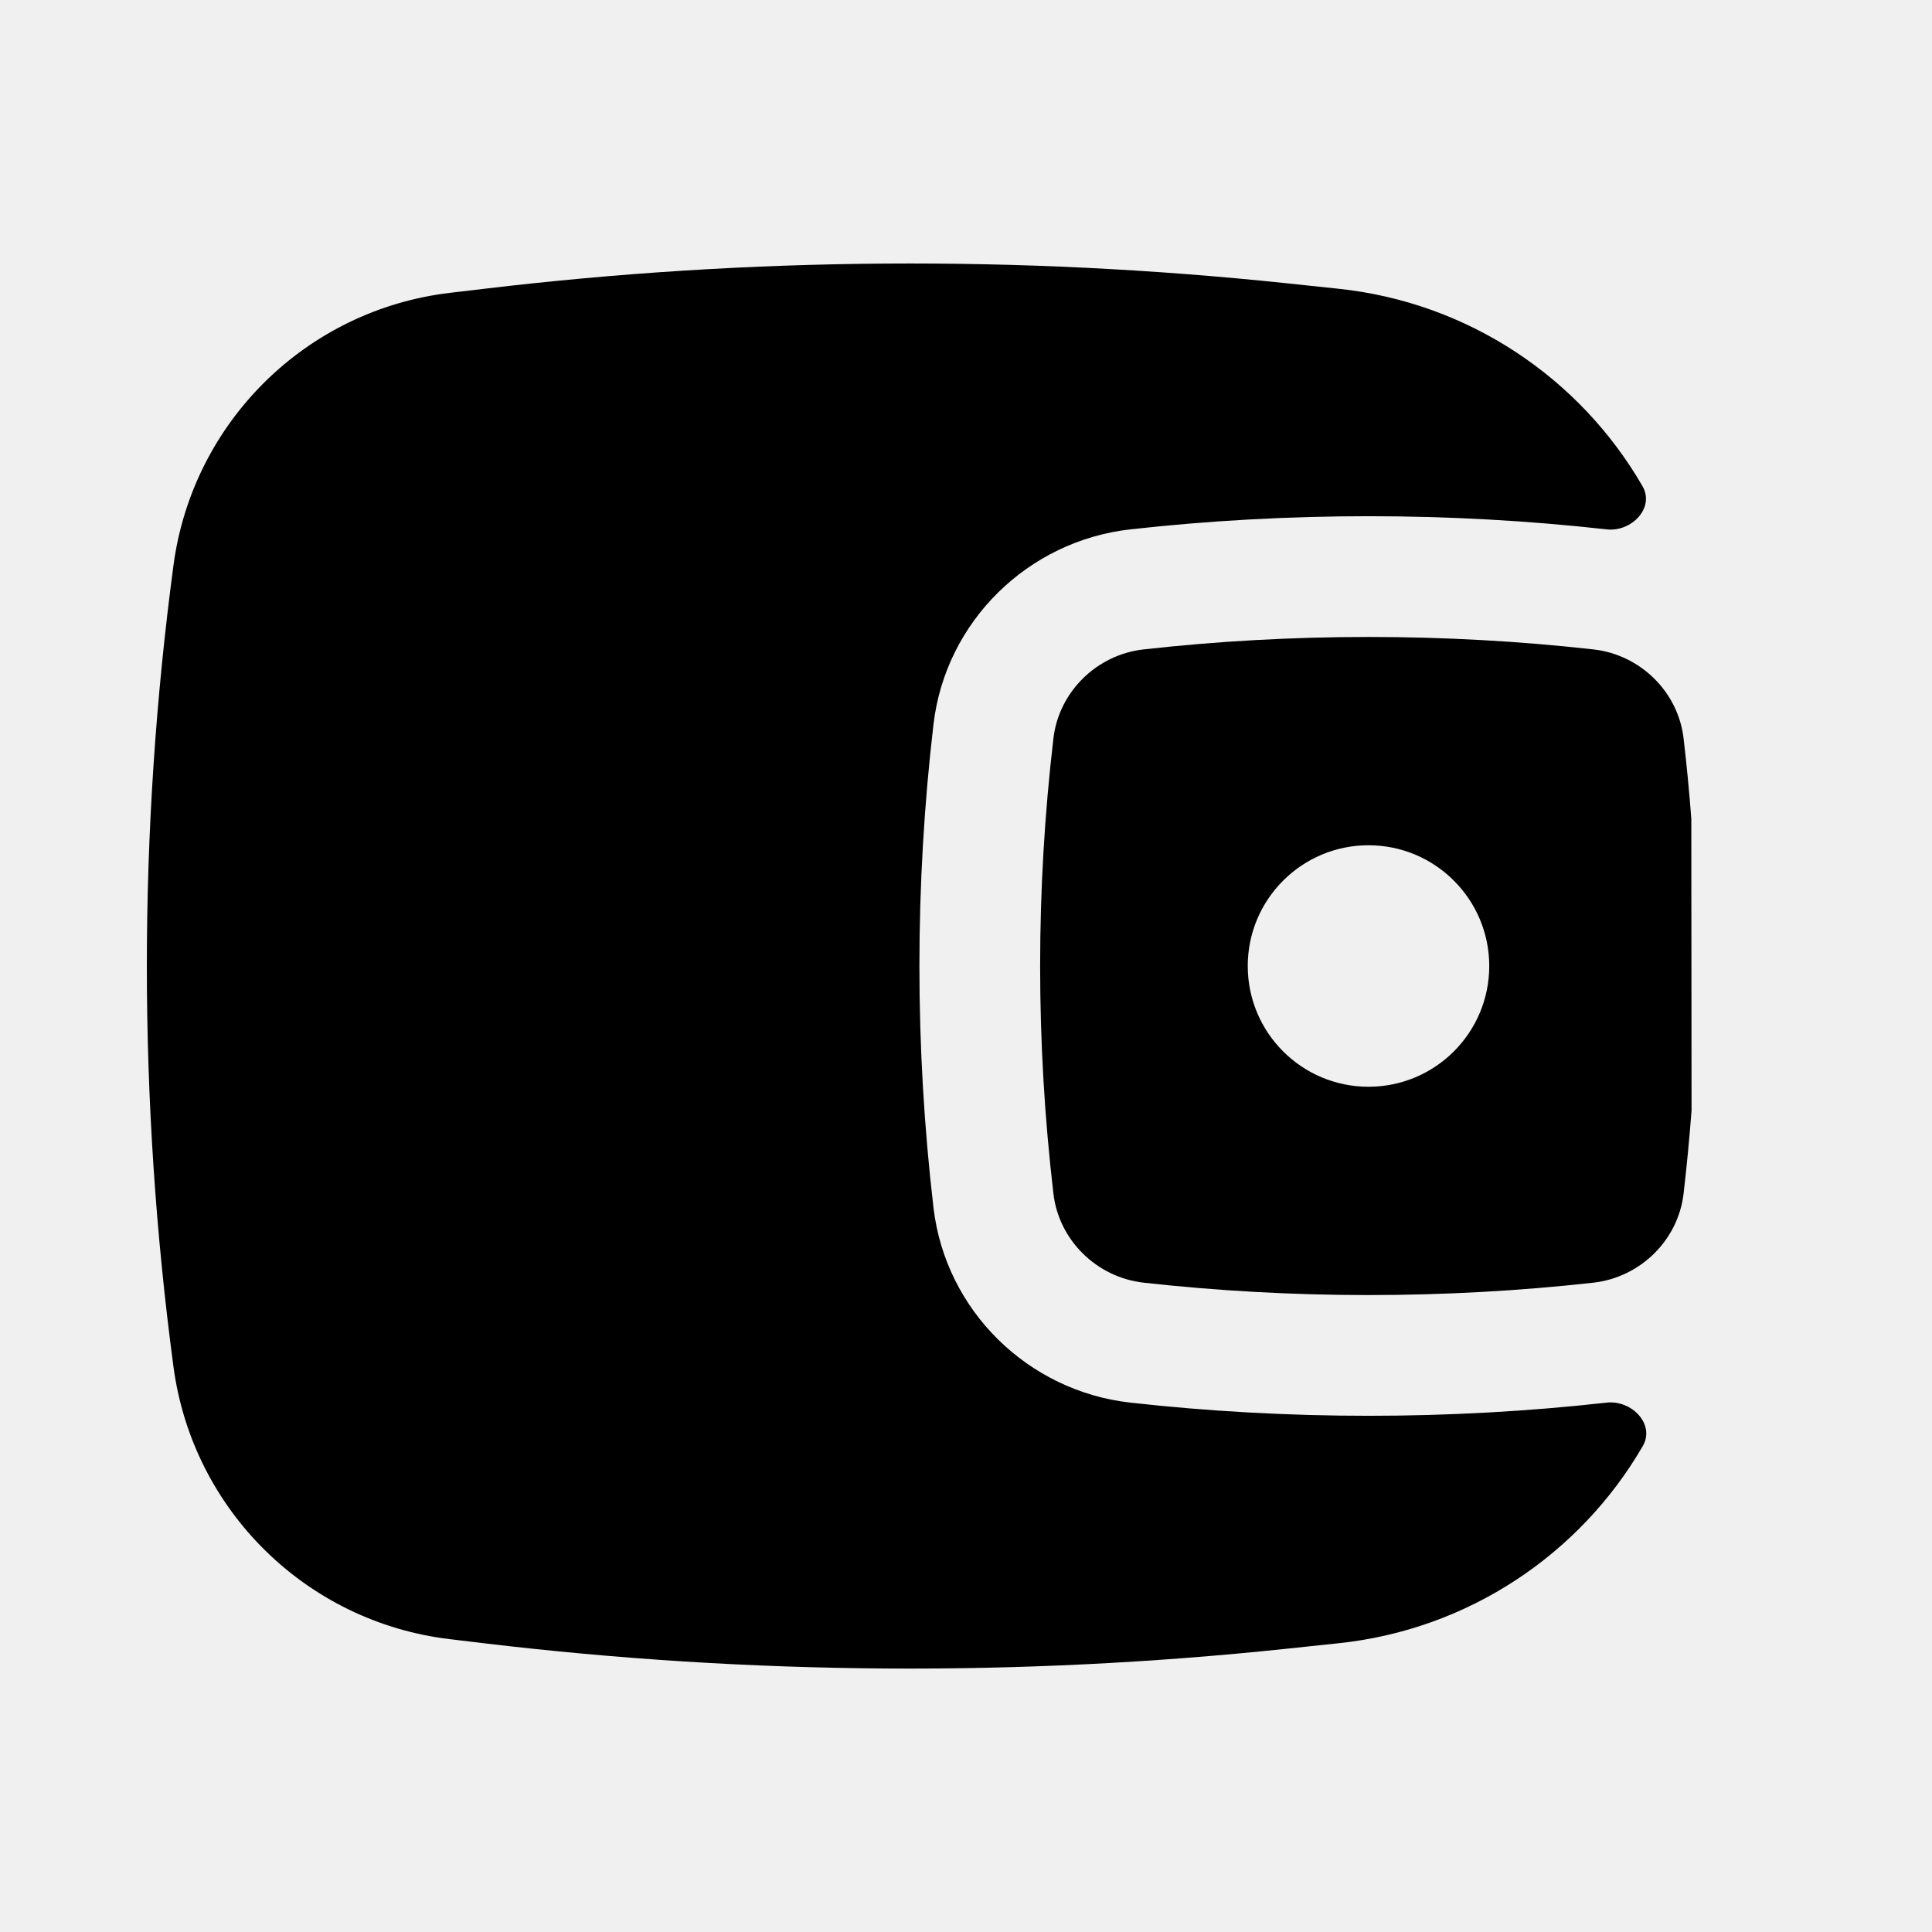
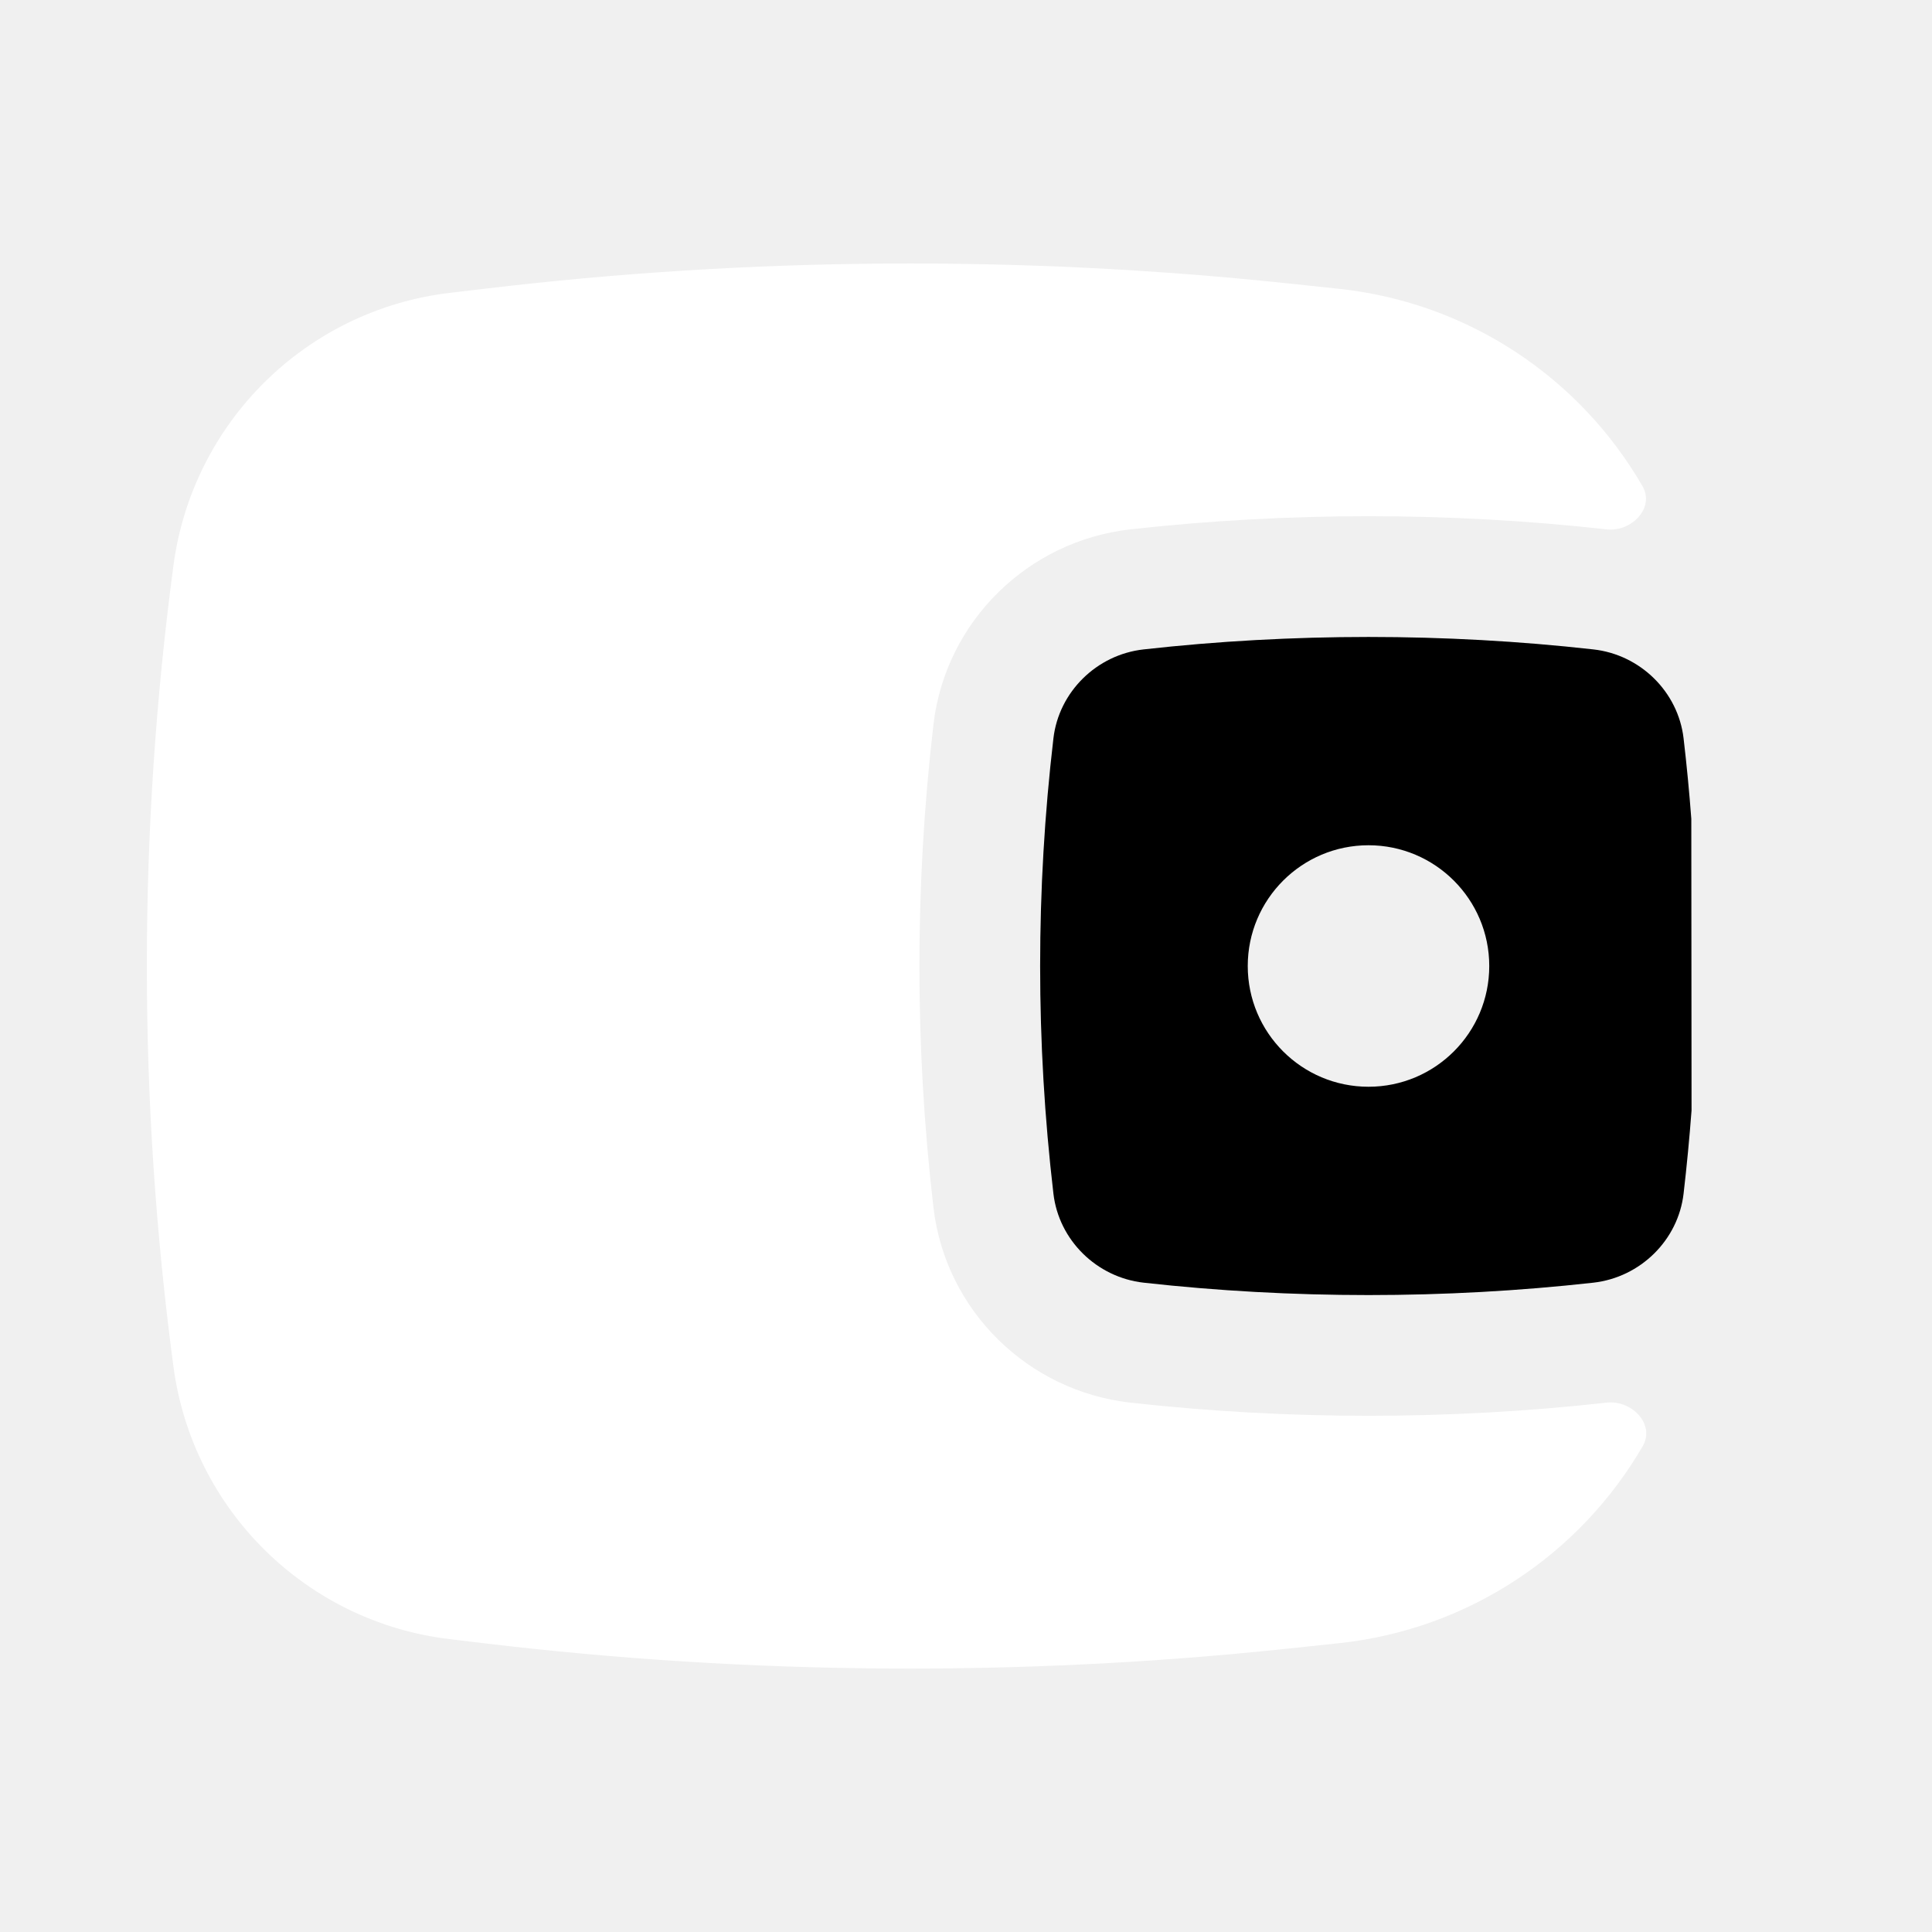
<svg xmlns="http://www.w3.org/2000/svg" width="24" height="24" viewBox="0 0 24 24" fill="none">
  <path fill-rule="evenodd" clip-rule="evenodd" d="M21.01 10.171L21.013 13.794C20.987 14.139 20.954 14.484 20.914 14.828C20.847 15.404 20.379 15.868 19.792 15.934C17.952 16.139 16.048 16.139 14.208 15.934C13.621 15.868 13.153 15.404 13.086 14.828C12.866 12.949 12.866 11.051 13.086 9.172C13.153 8.597 13.621 8.132 14.208 8.067C16.048 7.861 17.952 7.861 19.792 8.067C20.379 8.132 20.847 8.597 20.914 9.172C20.953 9.505 20.985 9.838 21.01 10.171ZM17 10.5C16.172 10.5 15.5 11.172 15.5 12C15.5 12.829 16.172 13.5 17 13.5C17.828 13.5 18.5 12.829 18.5 12C18.5 11.172 17.828 10.5 17 10.5Z" fill="currentColor" />
-   <path d="M20.404 6.04C20.559 6.309 20.267 6.611 19.958 6.576C18.008 6.358 15.992 6.358 14.042 6.576C12.772 6.718 11.746 7.718 11.596 8.998C11.363 10.992 11.363 13.008 11.596 15.002C11.746 16.283 12.772 17.282 14.042 17.424C15.992 17.642 18.008 17.642 19.958 17.424C20.269 17.389 20.564 17.693 20.407 17.964C19.628 19.307 18.24 20.244 16.627 20.413L15.975 20.482C12.664 20.831 9.325 20.808 6.019 20.414L5.587 20.362C3.805 20.15 2.393 18.758 2.155 16.979C1.714 13.674 1.714 10.326 2.155 7.022C2.393 5.243 3.805 3.85 5.587 3.638L6.019 3.587C9.325 3.193 12.664 3.17 15.975 3.518L16.627 3.587C18.241 3.757 19.627 4.695 20.404 6.04Z" fill="currentColor" />
+   <path d="M20.404 6.04C20.559 6.309 20.267 6.611 19.958 6.576C18.008 6.358 15.992 6.358 14.042 6.576C12.772 6.718 11.746 7.718 11.596 8.998C11.363 10.992 11.363 13.008 11.596 15.002C11.746 16.283 12.772 17.282 14.042 17.424C15.992 17.642 18.008 17.642 19.958 17.424C20.269 17.389 20.564 17.693 20.407 17.964C19.628 19.307 18.24 20.244 16.627 20.413L15.975 20.482C12.664 20.831 9.325 20.808 6.019 20.414L5.587 20.362C3.805 20.15 2.393 18.758 2.155 16.979C1.714 13.674 1.714 10.326 2.155 7.022C2.393 5.243 3.805 3.85 5.587 3.638L6.019 3.587C9.325 3.193 12.664 3.17 15.975 3.518L16.627 3.587C18.241 3.757 19.627 4.695 20.404 6.04Z" fill="white" />
</svg>
